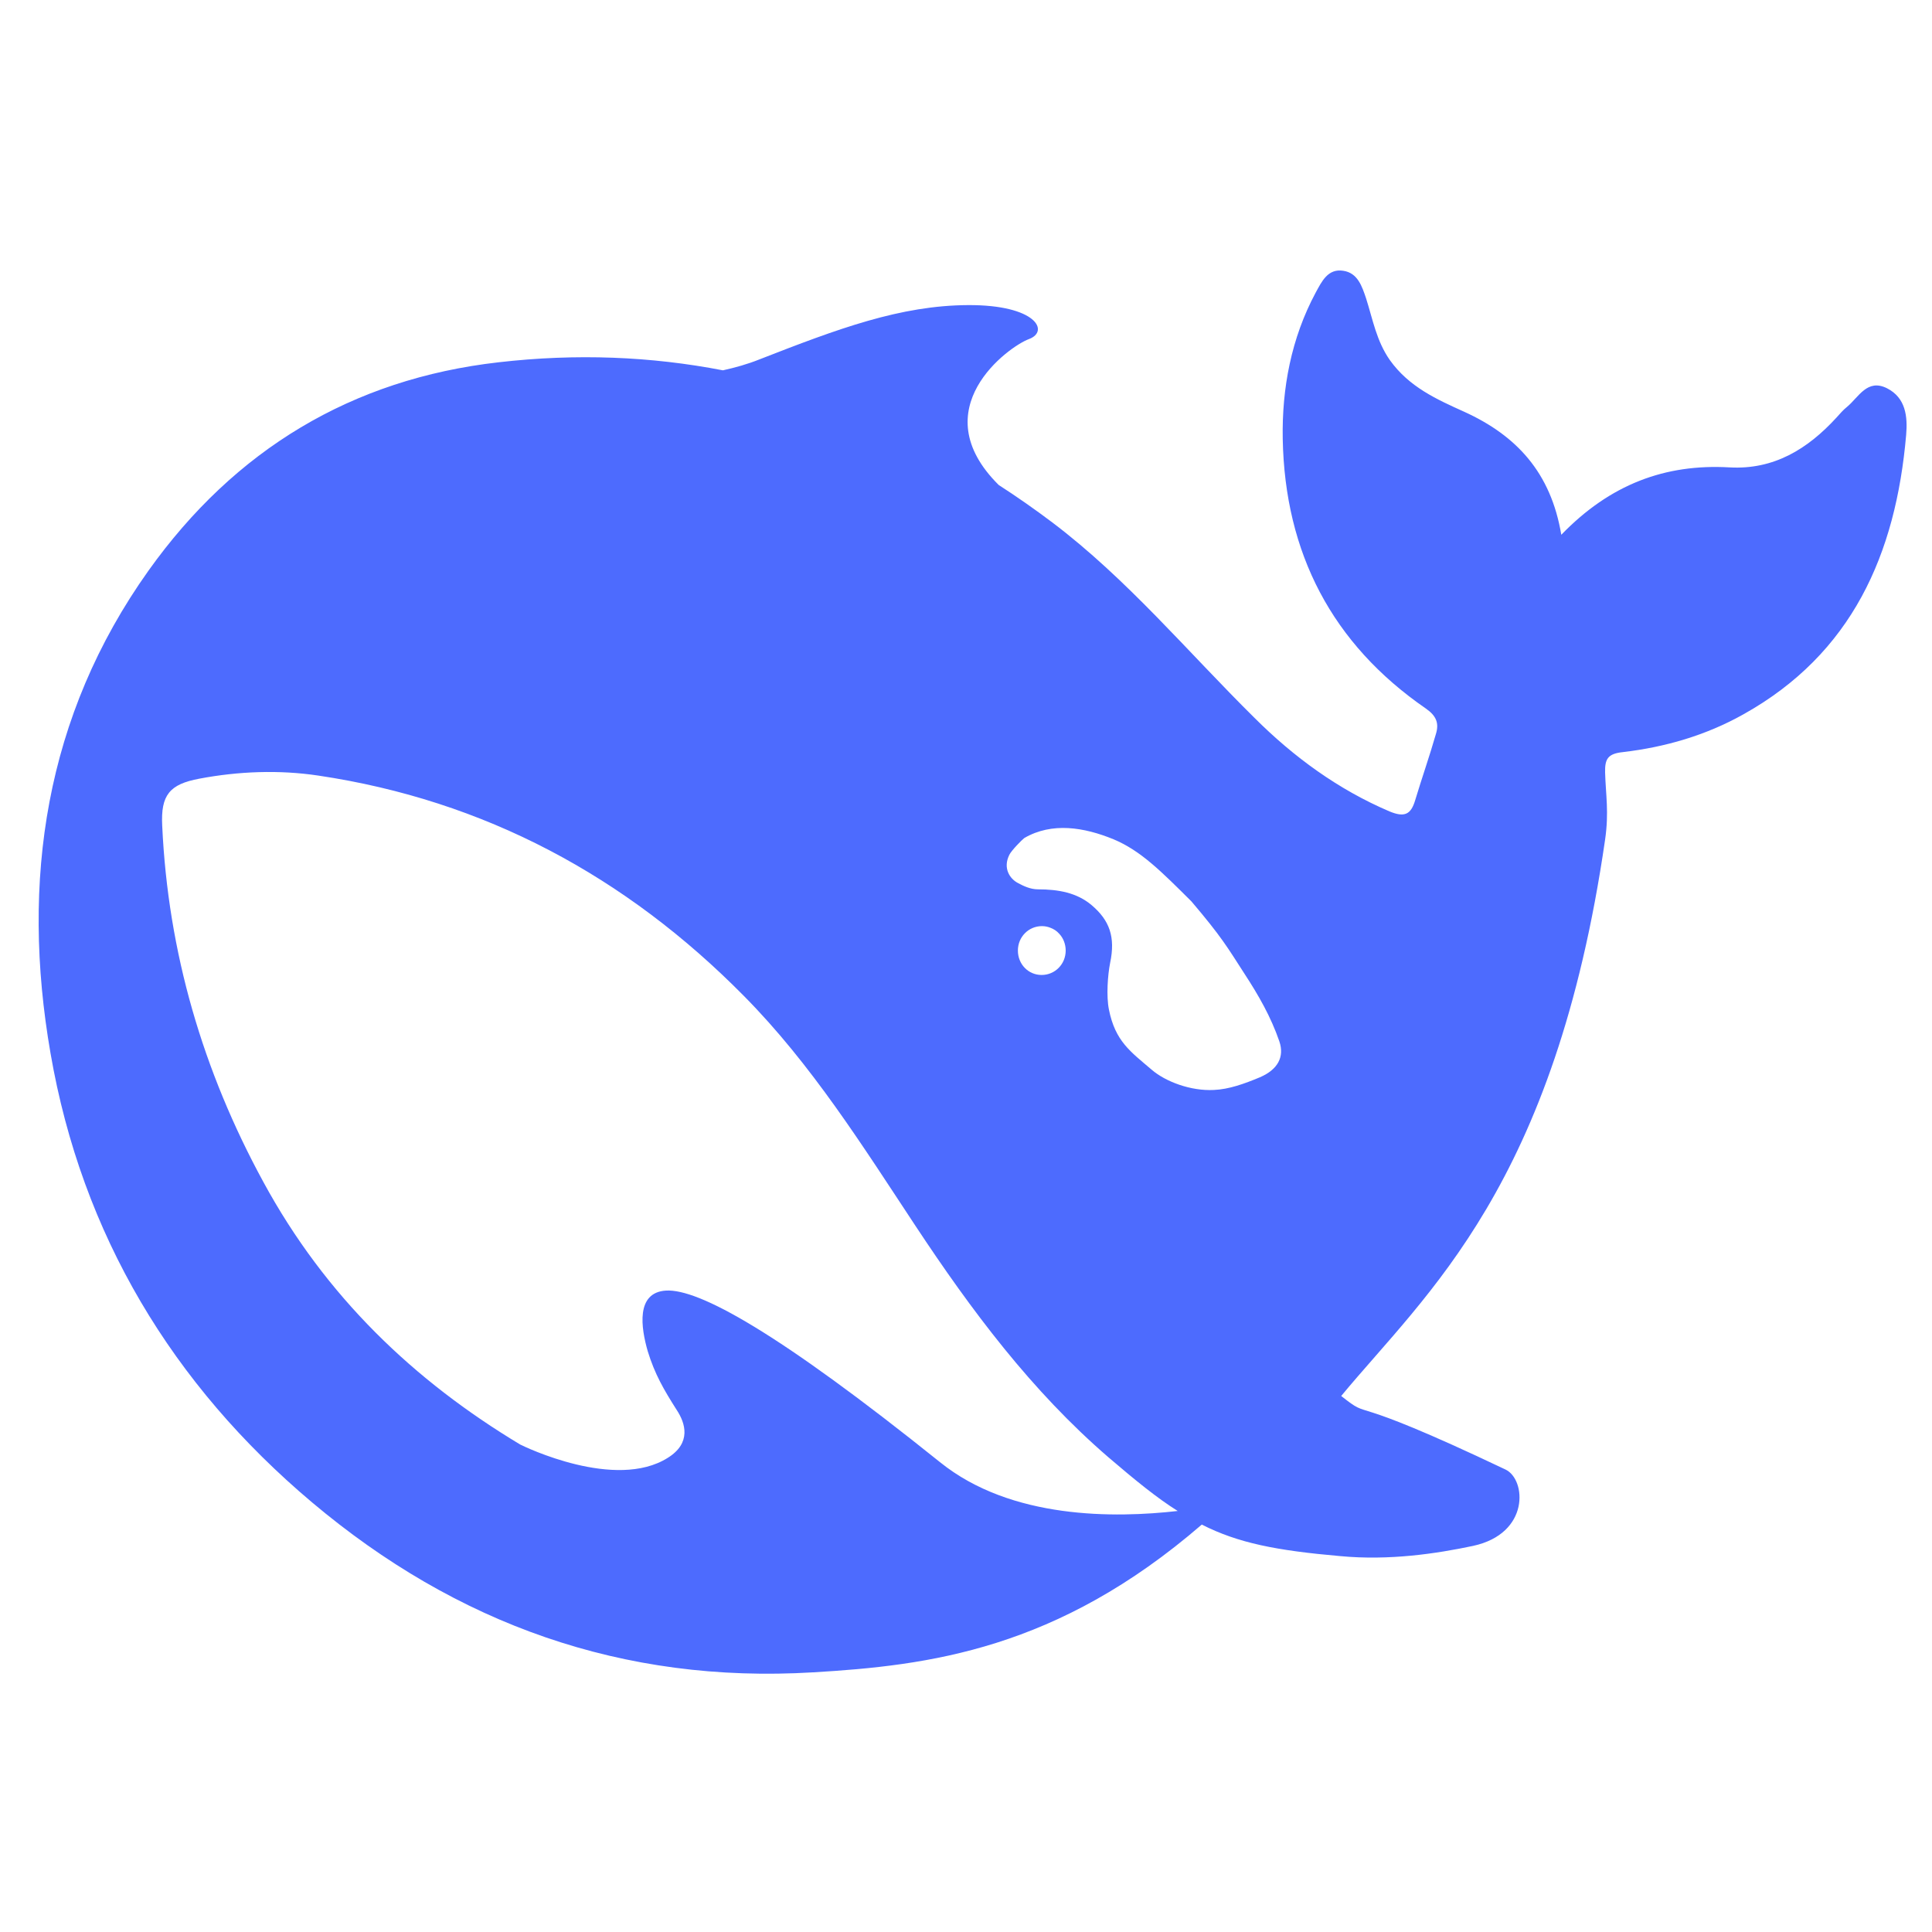
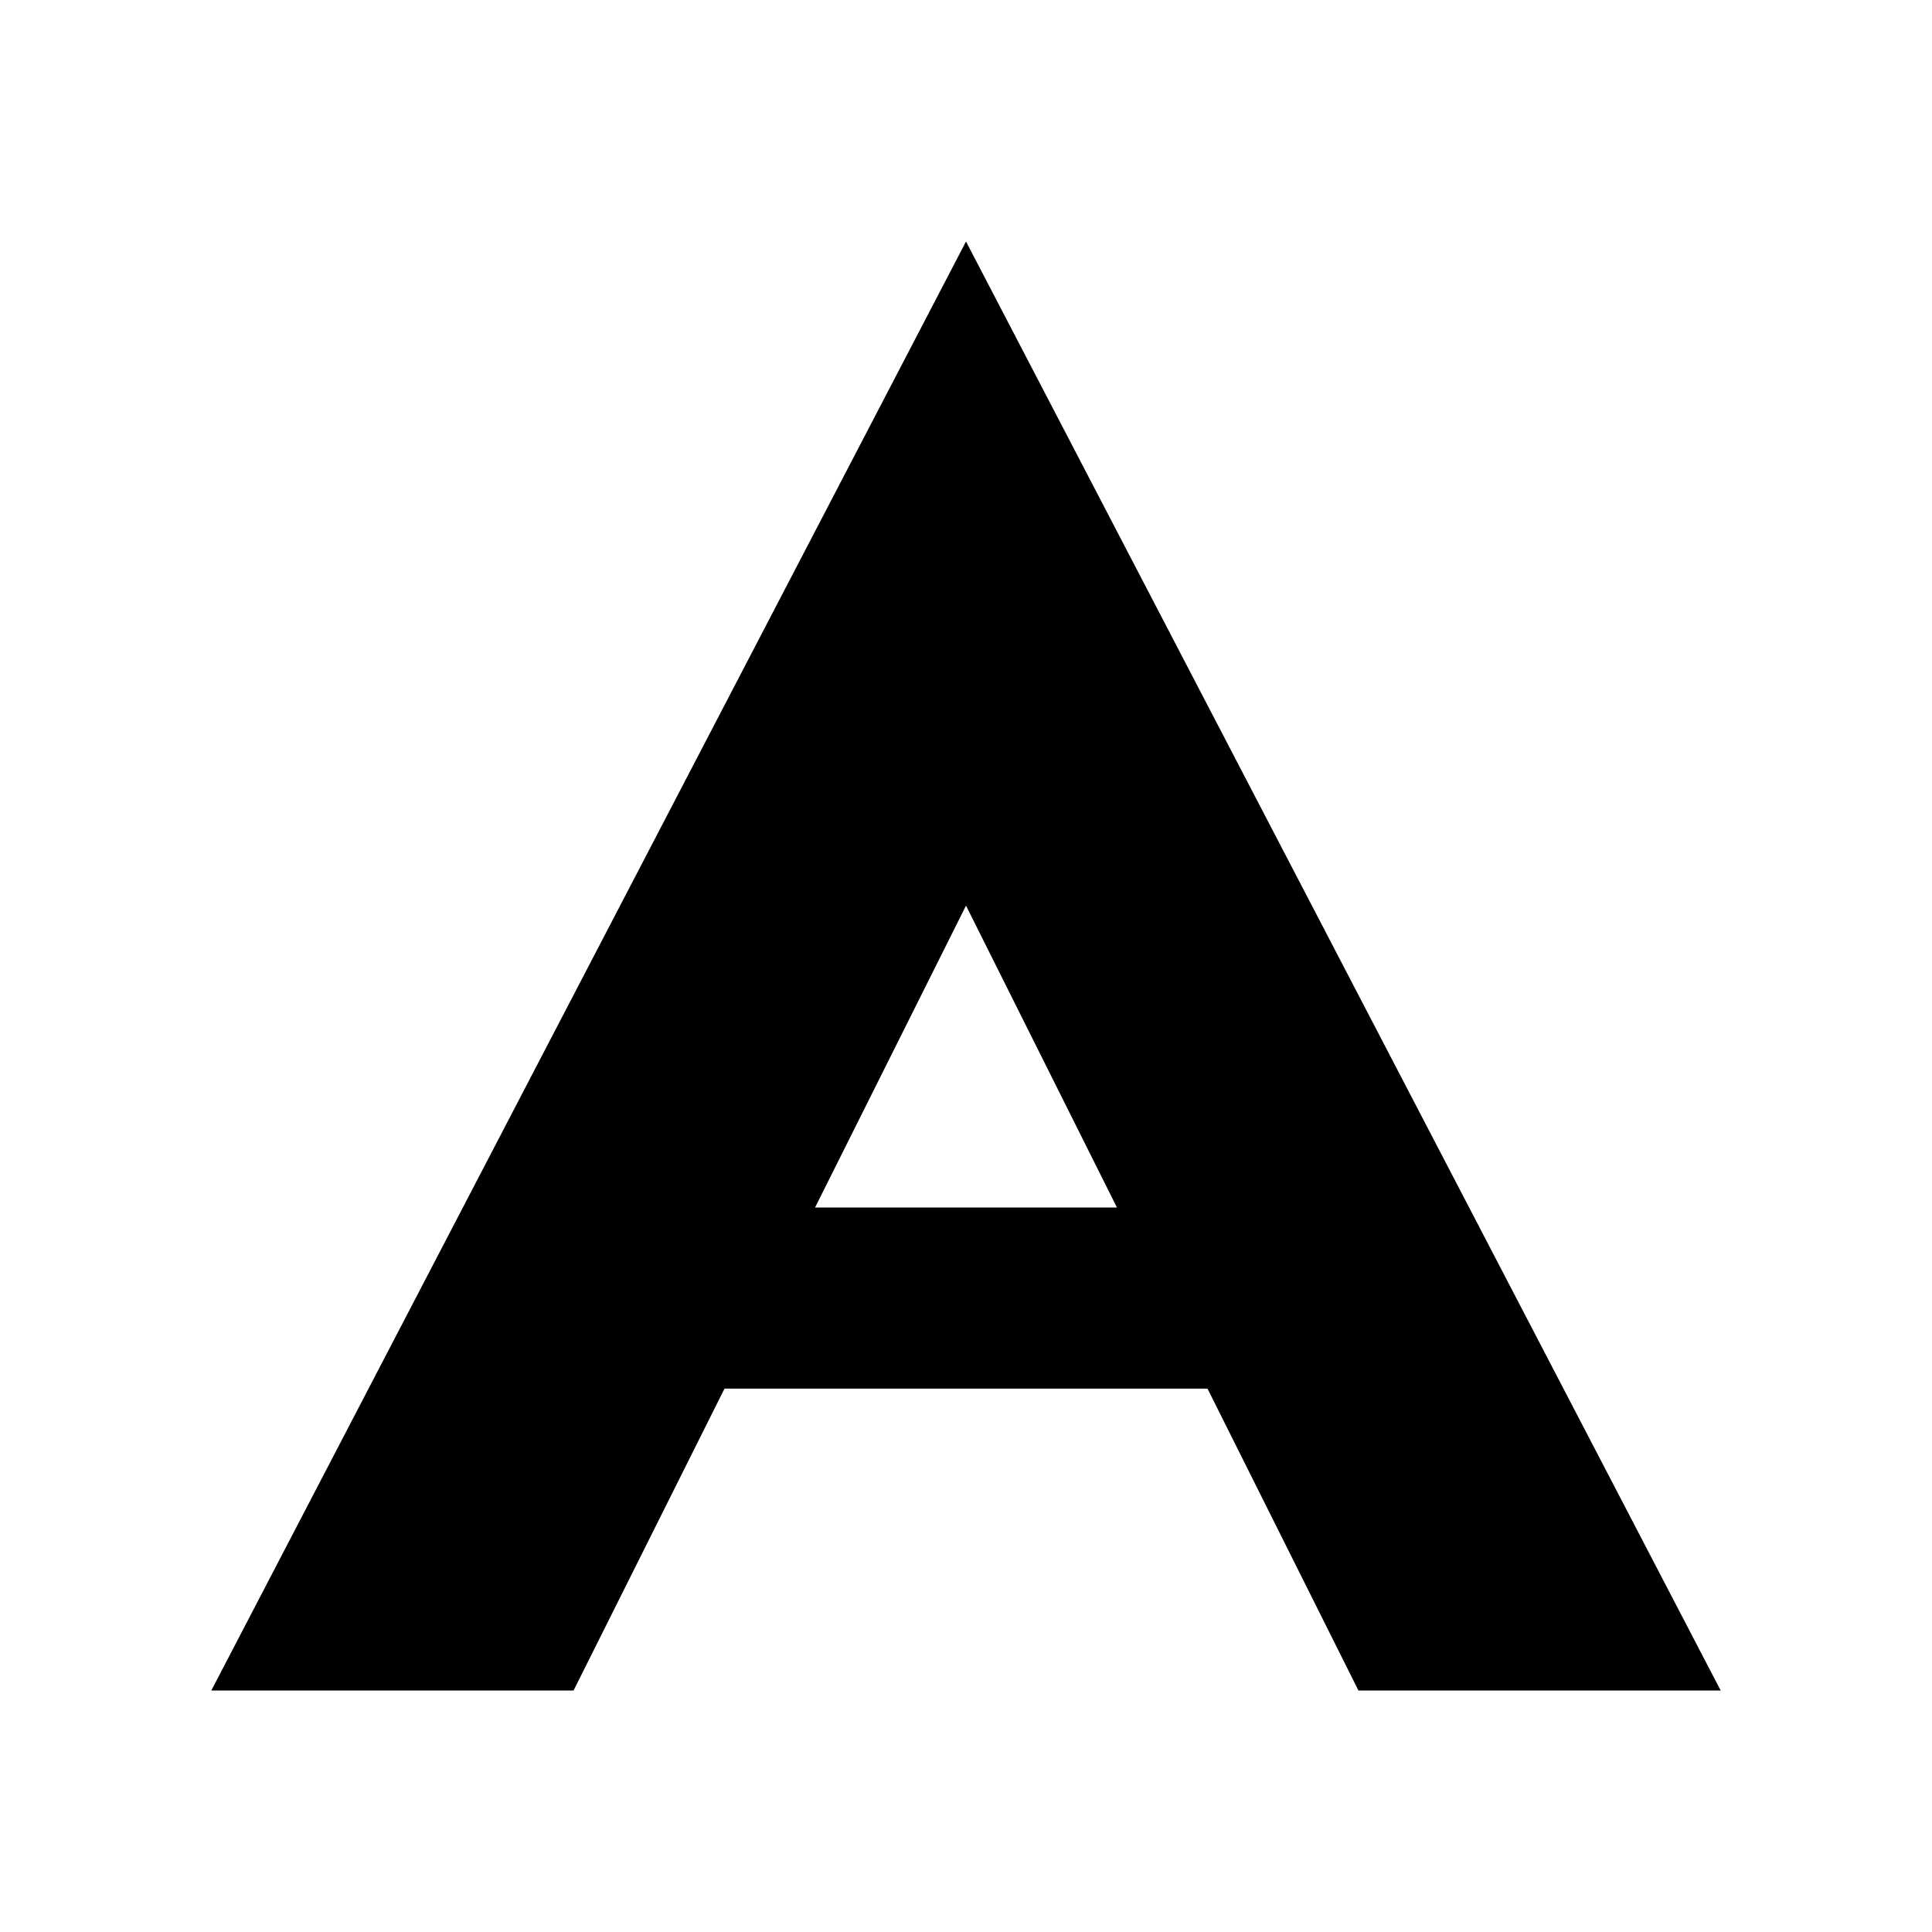
- <svg xmlns="http://www.w3.org/2000/svg" width="50" height="50" viewBox="0 0 50 50" fill="none">
-   <path d="M48.835 10.048C48.323 9.792 48.102 10.28 47.803 10.528C47.701 10.608 47.614 10.712 47.527 10.808C46.779 11.624 45.905 12.16 44.762 12.096C43.092 12 41.666 12.536 40.406 13.84C40.138 12.232 39.248 11.272 37.893 10.656C37.184 10.336 36.467 10.016 35.97 9.32C35.623 8.824 35.529 8.272 35.356 7.728C35.246 7.4 35.135 7.064 34.765 7.008C34.363 6.944 34.206 7.288 34.048 7.576C33.418 8.752 33.173 10.048 33.197 11.36C33.252 14.312 34.474 16.664 36.9 18.336C37.176 18.528 37.247 18.72 37.16 19C36.995 19.576 36.797 20.136 36.624 20.712C36.514 21.08 36.349 21.16 35.962 21C34.631 20.432 33.481 19.592 32.464 18.576C30.739 16.872 29.179 14.992 27.233 13.52C26.776 13.176 26.319 12.856 25.847 12.552C23.862 10.584 26.107 8.968 26.627 8.776C27.17 8.576 26.816 7.888 25.059 7.896C23.302 7.904 21.695 8.504 19.647 9.304C19.348 9.424 19.032 9.512 18.709 9.584C16.85 9.224 14.92 9.144 12.903 9.376C9.106 9.808 6.073 11.64 3.843 14.768C1.165 18.528 0.534 22.8 1.307 27.256C2.118 31.952 4.466 35.84 8.074 38.88C11.816 42.032 16.125 43.576 21.041 43.28C24.027 43.104 27.352 42.696 31.102 39.456C32.047 39.936 33.04 40.128 34.686 40.272C35.955 40.392 37.176 40.208 38.121 40.008C39.602 39.688 39.499 38.288 38.964 38.032C34.623 35.968 35.576 36.808 34.71 36.128C36.916 33.464 40.24 30.696 41.54 21.728C41.643 21.016 41.556 20.568 41.54 19.992C41.532 19.64 41.611 19.504 42.005 19.464C43.092 19.336 44.148 19.032 45.117 18.488C47.929 16.92 49.064 14.344 49.331 11.256C49.371 10.784 49.324 10.296 48.835 10.048ZM24.326 37.84C20.12 34.464 18.079 33.352 17.236 33.4C16.448 33.448 16.59 34.368 16.763 34.968C16.944 35.56 17.181 35.968 17.512 36.488C17.74 36.832 17.898 37.344 17.283 37.728C15.928 38.584 13.573 37.44 13.462 37.384C10.721 35.736 8.428 33.56 6.813 30.584C5.253 27.72 4.348 24.648 4.198 21.368C4.158 20.576 4.387 20.296 5.159 20.152C6.175 19.96 7.223 19.92 8.239 20.072C12.533 20.712 16.189 22.672 19.253 25.776C21.002 27.544 22.325 29.656 23.689 31.72C25.138 33.912 26.698 36 28.683 37.712C29.384 38.312 29.943 38.768 30.479 39.104C28.864 39.288 26.17 39.328 24.326 37.84ZM26.343 24.6C26.343 24.248 26.619 23.968 26.966 23.968C27.044 23.968 27.115 23.984 27.178 24.008C27.265 24.04 27.344 24.088 27.407 24.16C27.517 24.272 27.58 24.432 27.58 24.6C27.58 24.952 27.304 25.232 26.957 25.232C26.611 25.232 26.343 24.952 26.343 24.6ZM32.606 27.88C32.205 28.048 31.803 28.192 31.416 28.208C30.818 28.24 30.164 27.992 29.81 27.688C29.258 27.216 28.864 26.952 28.699 26.128C28.628 25.776 28.668 25.232 28.73 24.92C28.872 24.248 28.714 23.816 28.25 23.424C27.872 23.104 27.391 23.016 26.863 23.016C26.666 23.016 26.485 22.928 26.351 22.856C26.13 22.744 25.949 22.464 26.123 22.12C26.178 22.008 26.446 21.736 26.509 21.688C27.226 21.272 28.053 21.408 28.817 21.72C29.526 22.016 30.061 22.56 30.834 23.328C31.622 24.256 31.763 24.512 32.212 25.208C32.567 25.752 32.89 26.312 33.11 26.952C33.245 27.352 33.071 27.68 32.606 27.88Z" fill="#4D6BFE" fill-rule="nonzero" />
+ <svg xmlns="http://www.w3.org/2000/svg" viewBox="0 0 64 64" role="img" aria-label="APUS Reflex Harness">
+   <path d="M32 8 7 56h12l5-10h16l5 10h12L32 8Zm0 22 5 10H27l5-10Z" fill="#000" fill-rule="evenodd" />
</svg>
